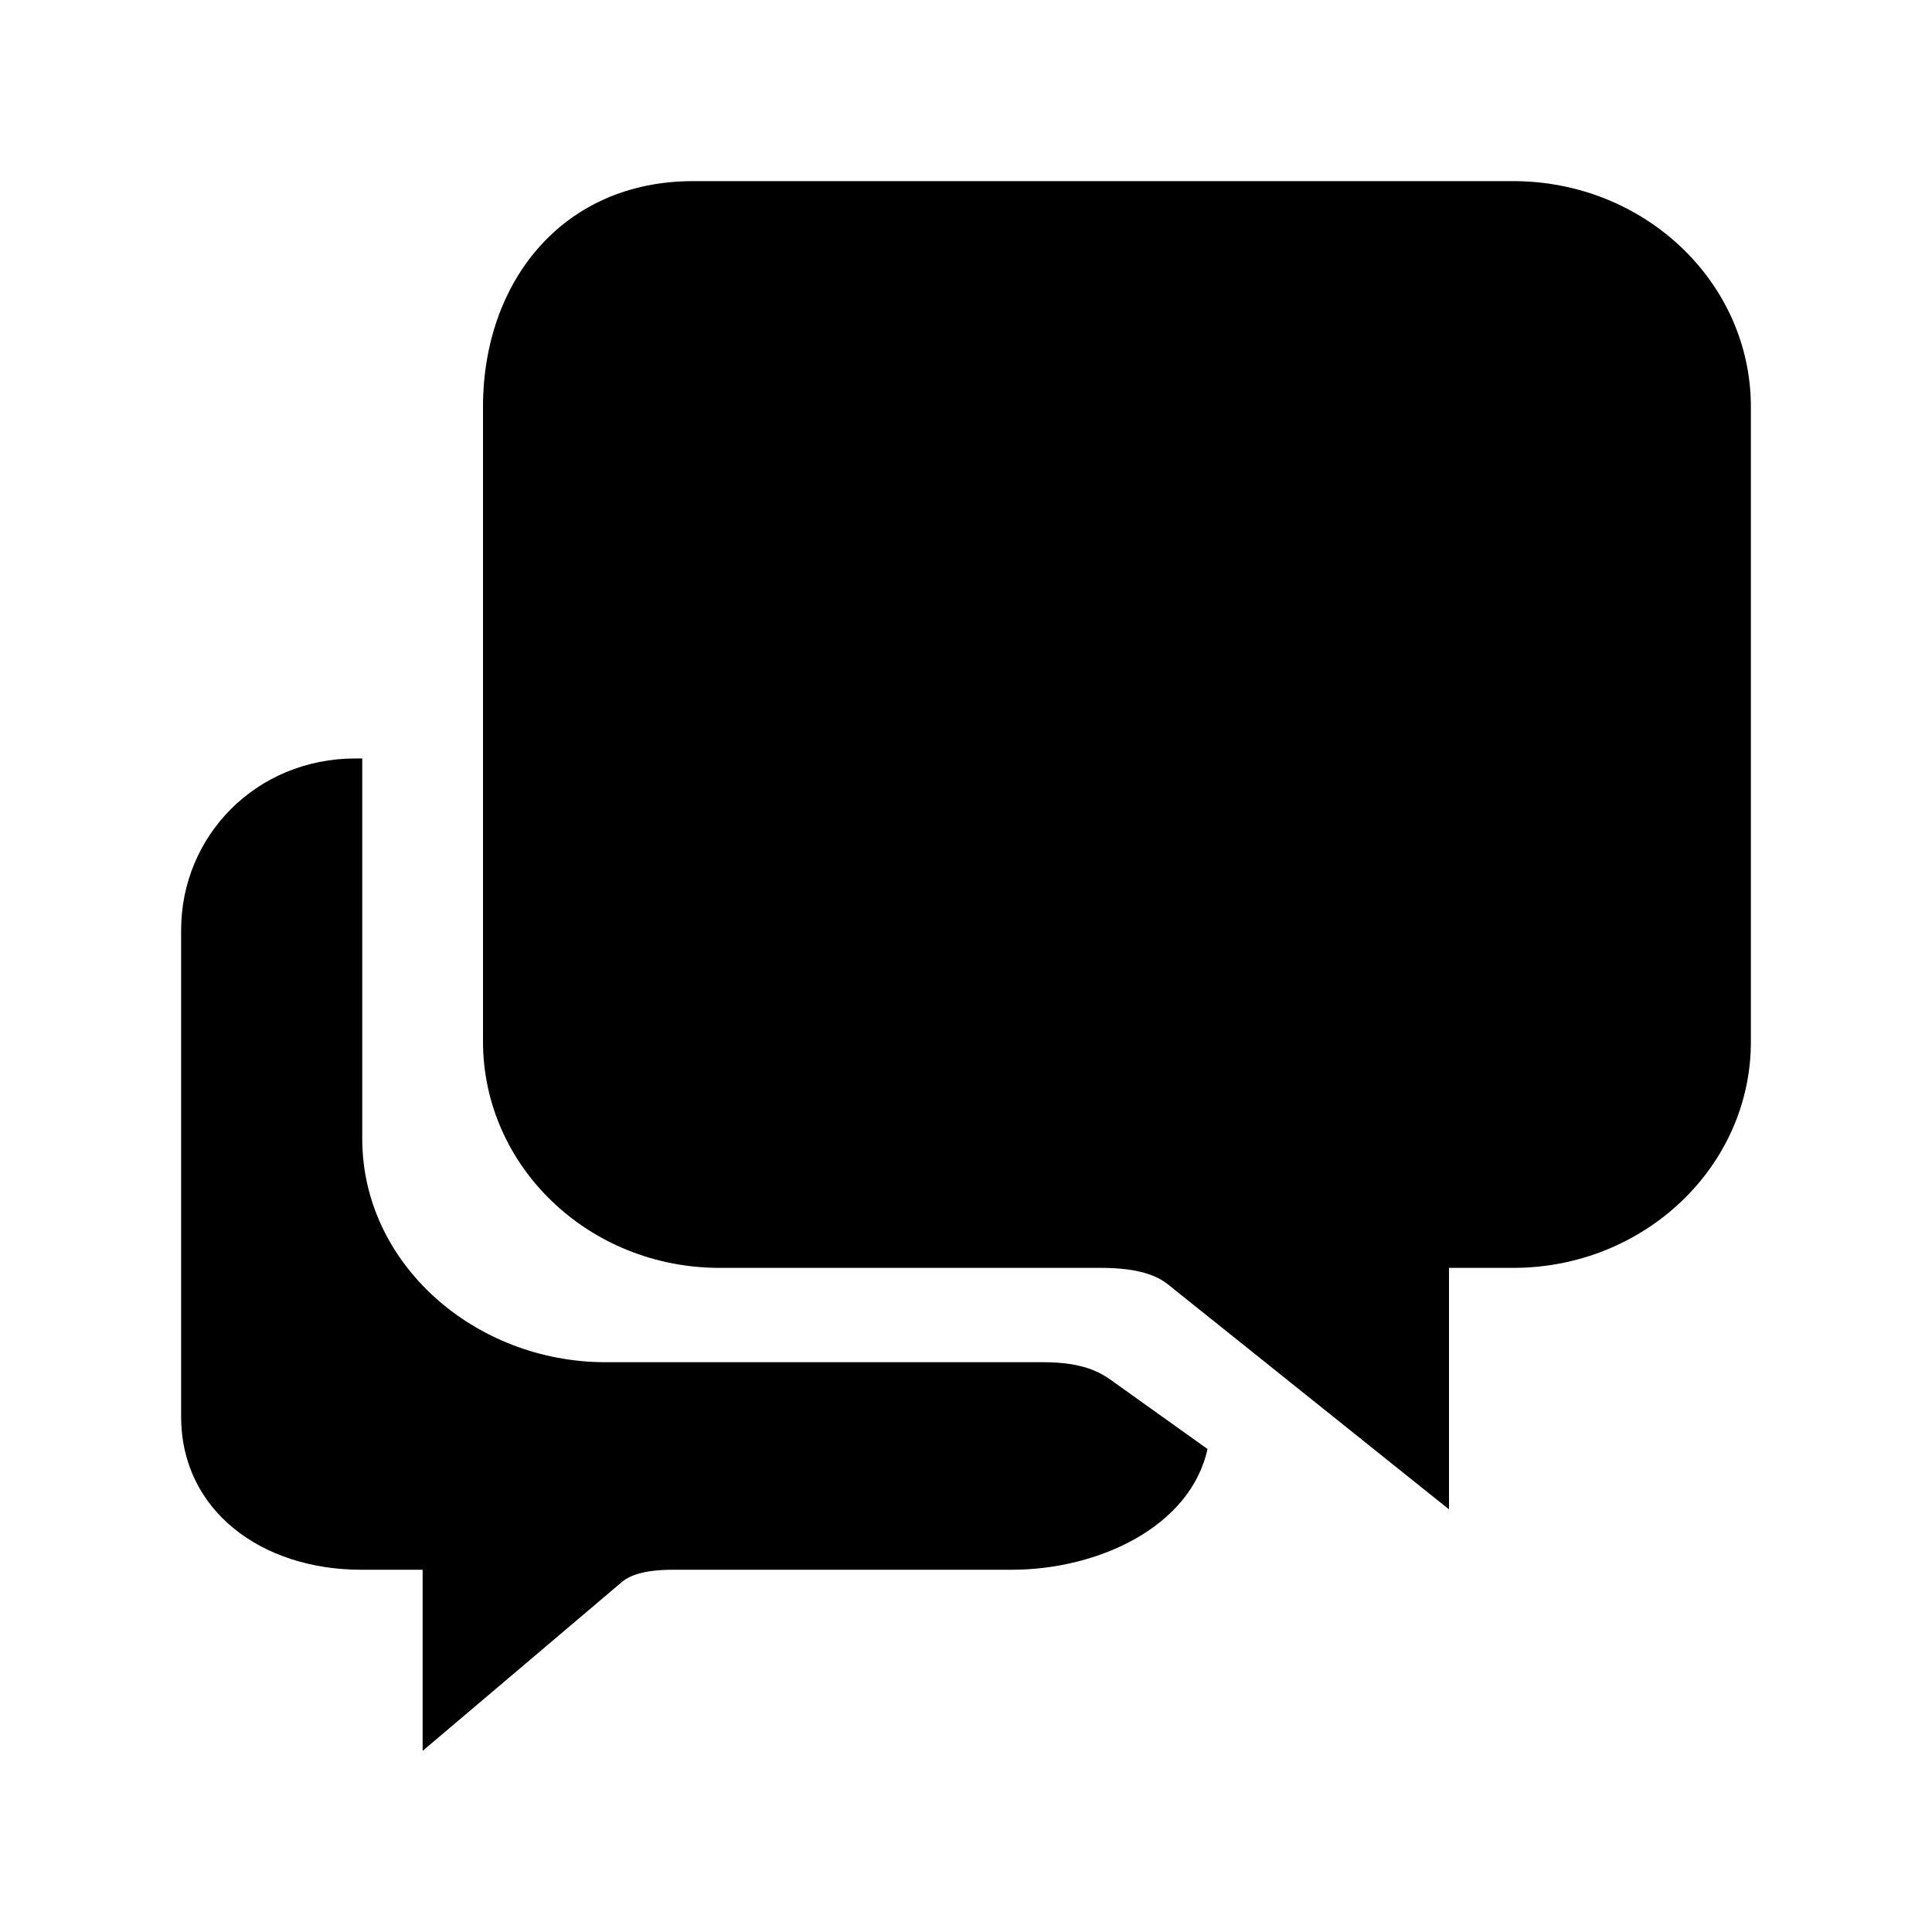
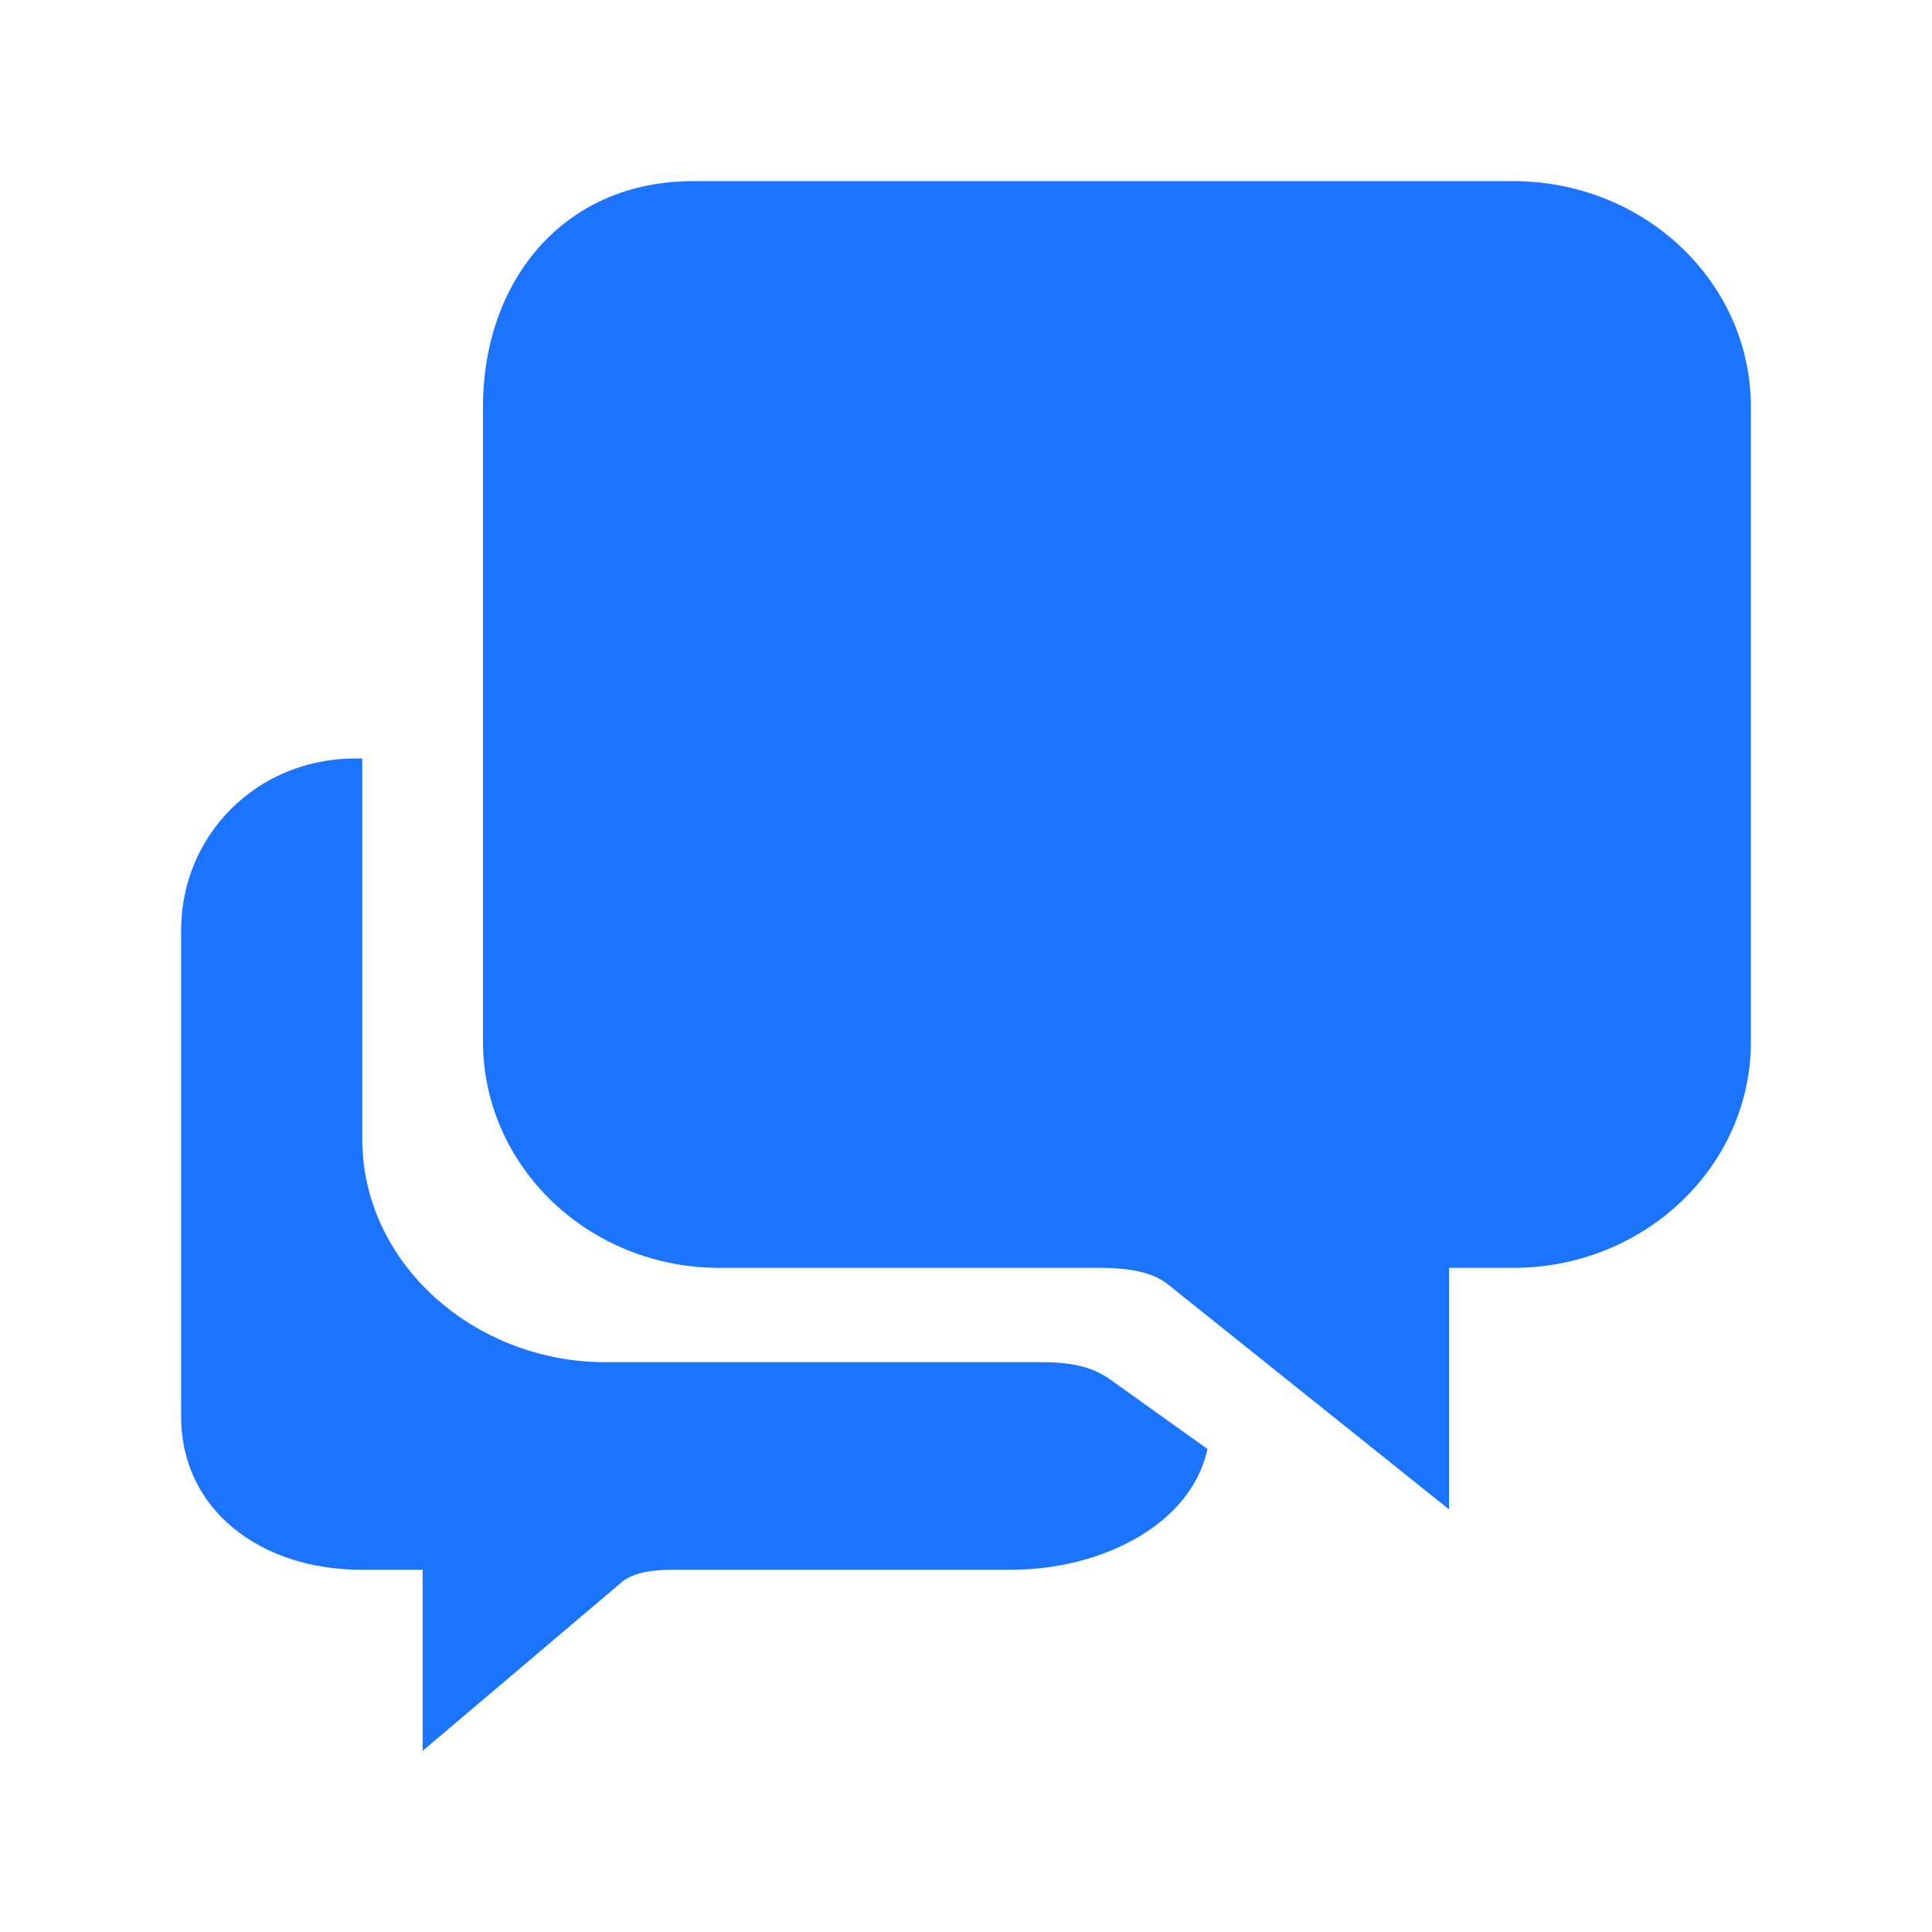
<svg xmlns="http://www.w3.org/2000/svg" version="1.1" id="Layer_1" x="0px" y="0px" width="512px" height="512px" viewBox="0 0 512 512" style="enable-background:new 0 0 512 512;" xml:space="preserve">
-   <g>
+   <g fill="#1b74ff" fill-opacity="1">
    <path d="M294.1,365.5c-2.6-1.8-7.2-4.5-17.5-4.5H160.5c-34.7,0-64.5-26.1-64.5-59.2V201h-1.8C67.9,201,48,221.5,48,246.5v128.9   c0,25,21.4,40.6,47.7,40.6H112v48l53.1-45c1.9-1.4,5.3-3,13.2-3h89.8c23,0,47.4-11.4,51.9-32L294.1,365.5z" />
    <path d="M401,48H183.7C149,48,128,74.8,128,107.8v69.7V276c0,33.1,28,60,62.7,60h101.1c10.4,0,15,2.3,17.5,4.2L384,400v-64h17   c34.8,0,63-26.9,63-59.9V107.8C464,74.8,435.8,48,401,48z" />
  </g>
</svg>
